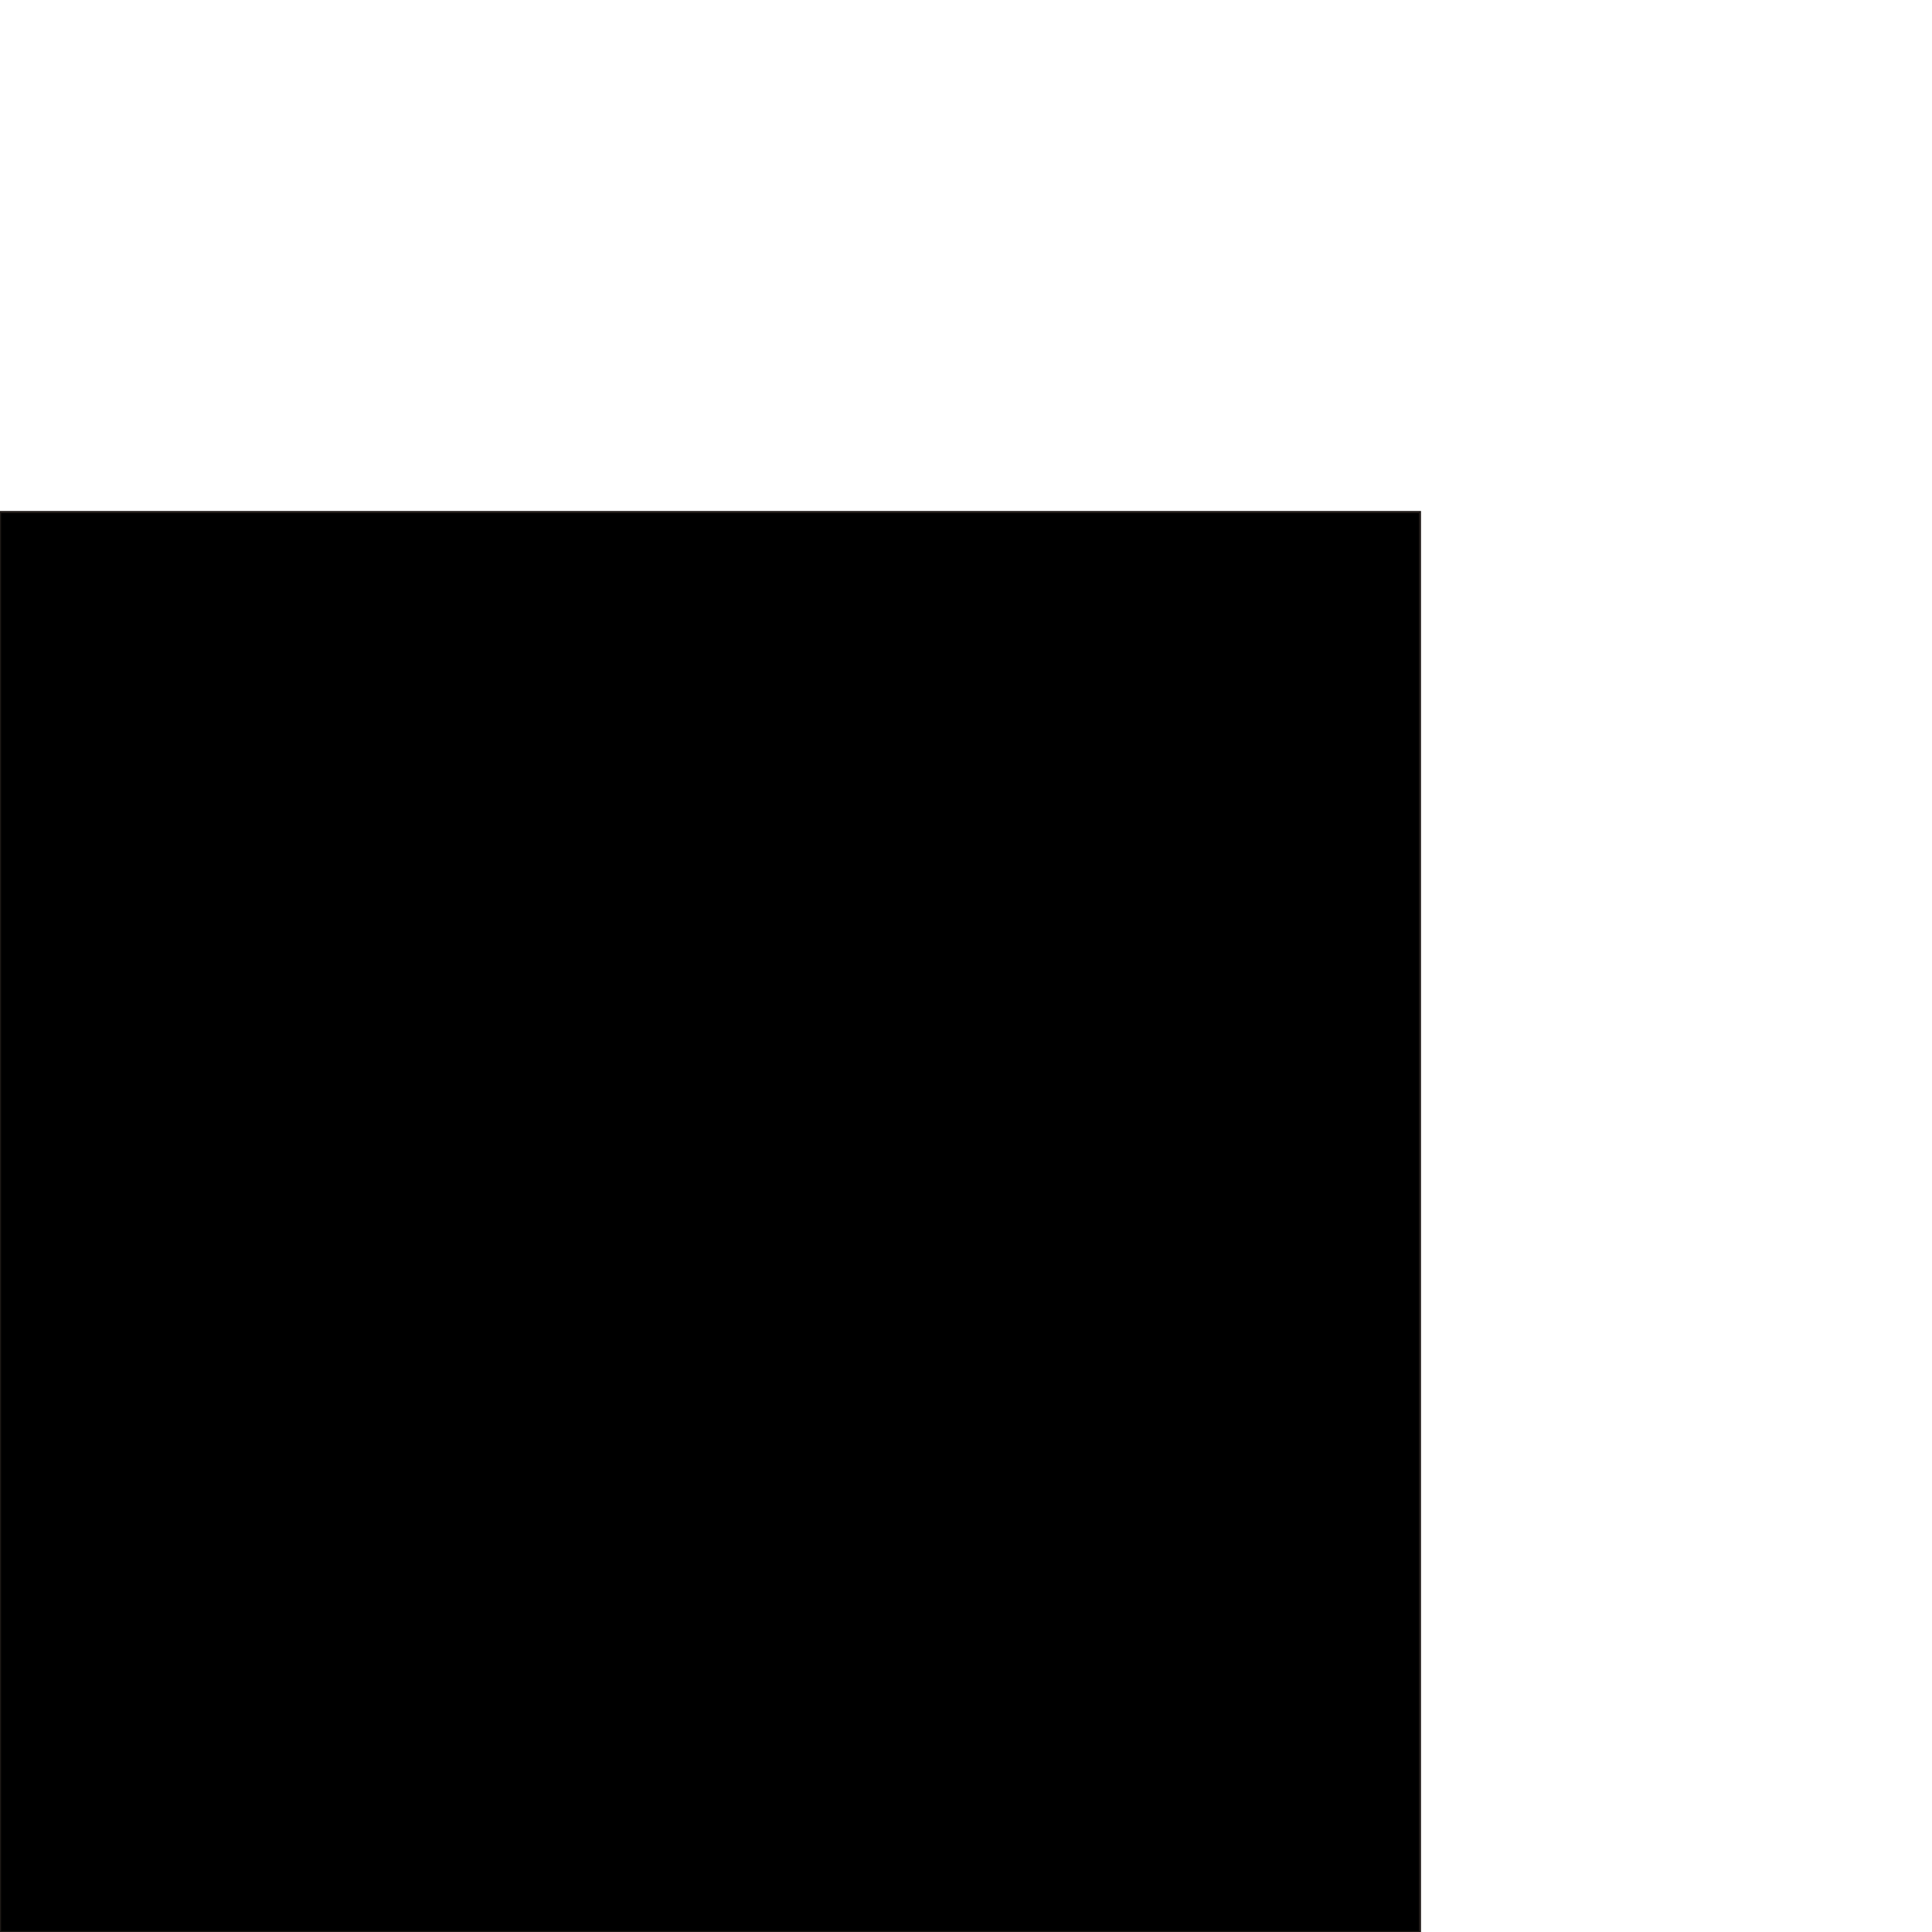
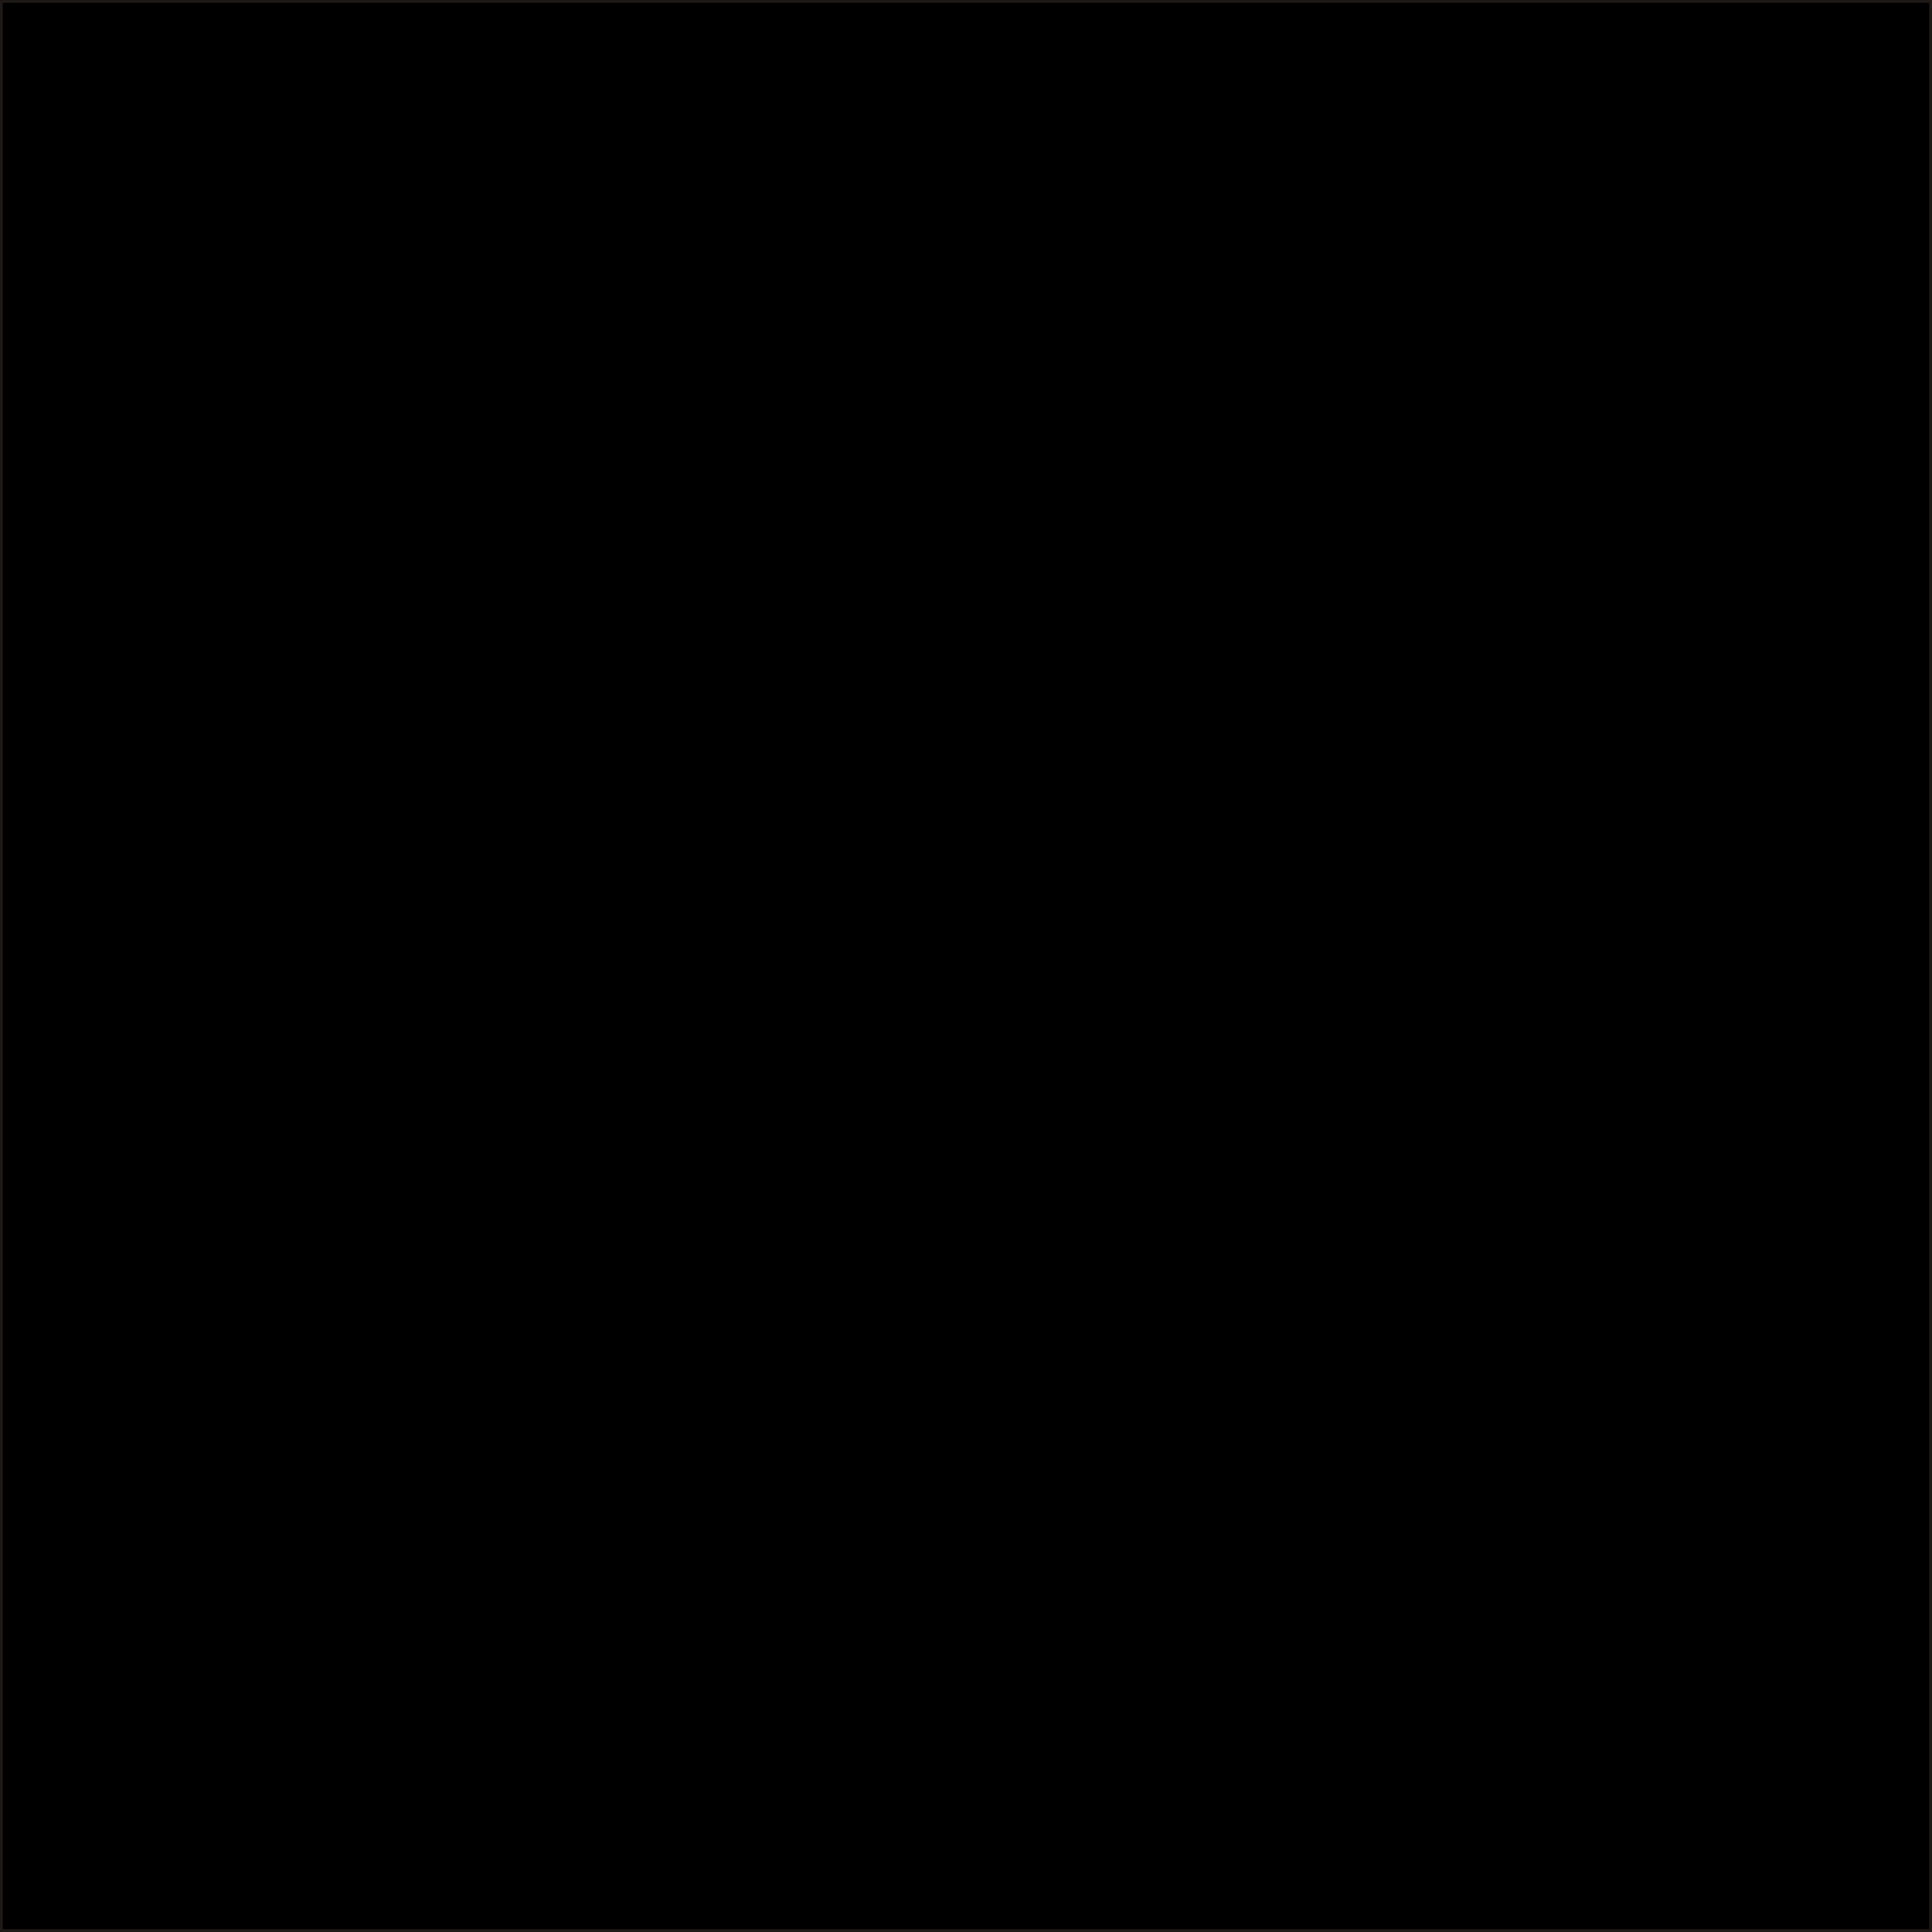
- <svg xmlns="http://www.w3.org/2000/svg" xml:space="preserve" width="180mm" height="180mm" style="shape-rendering:geometricPrecision; text-rendering:geometricPrecision; image-rendering:optimizeQuality; fill-rule:evenodd; clip-rule:evenodd" viewBox="0 0 180 180" version="1.1" id="svg4609">
+ <svg xmlns="http://www.w3.org/2000/svg" xml:space="preserve" width="132.492mm" height="132.492mm" style="clip-rule:evenodd;fill-rule:evenodd;image-rendering:optimizeQuality;shape-rendering:geometricPrecision;text-rendering:geometricPrecision" viewBox="0 0 132.492 132.492" version="1.1" id="svg4609">
  <defs id="defs4603">
    <style type="text/css" id="style4601">
   
    .str0 {stroke:#1F1A17;stroke-width:0.2}
    .fil0 {fill:#1F1A17}
   
  </style>
  </defs>
-   <g id="Layer_x0020_1" style="fill:#000000;fill-opacity:1">
-     <path style="fill:#000000;stroke:#1f1a17;stroke-width:0.2;fill-opacity:1" d="M 132.292,47.708 V 180 H 0 V 47.708 Z" id="polygon4606" />
+   <g id="Layer_x0020_1" style="fill:#000000;fill-opacity:1" transform="translate(0.1,-47.60833)">
+     <path style="fill:#000000;fill-opacity:1;stroke:#1f1a17;stroke-width:0.2" d="M 132.292,47.708 V 180 H 0 V 47.708 Z" id="polygon4606" />
  </g>
</svg>
